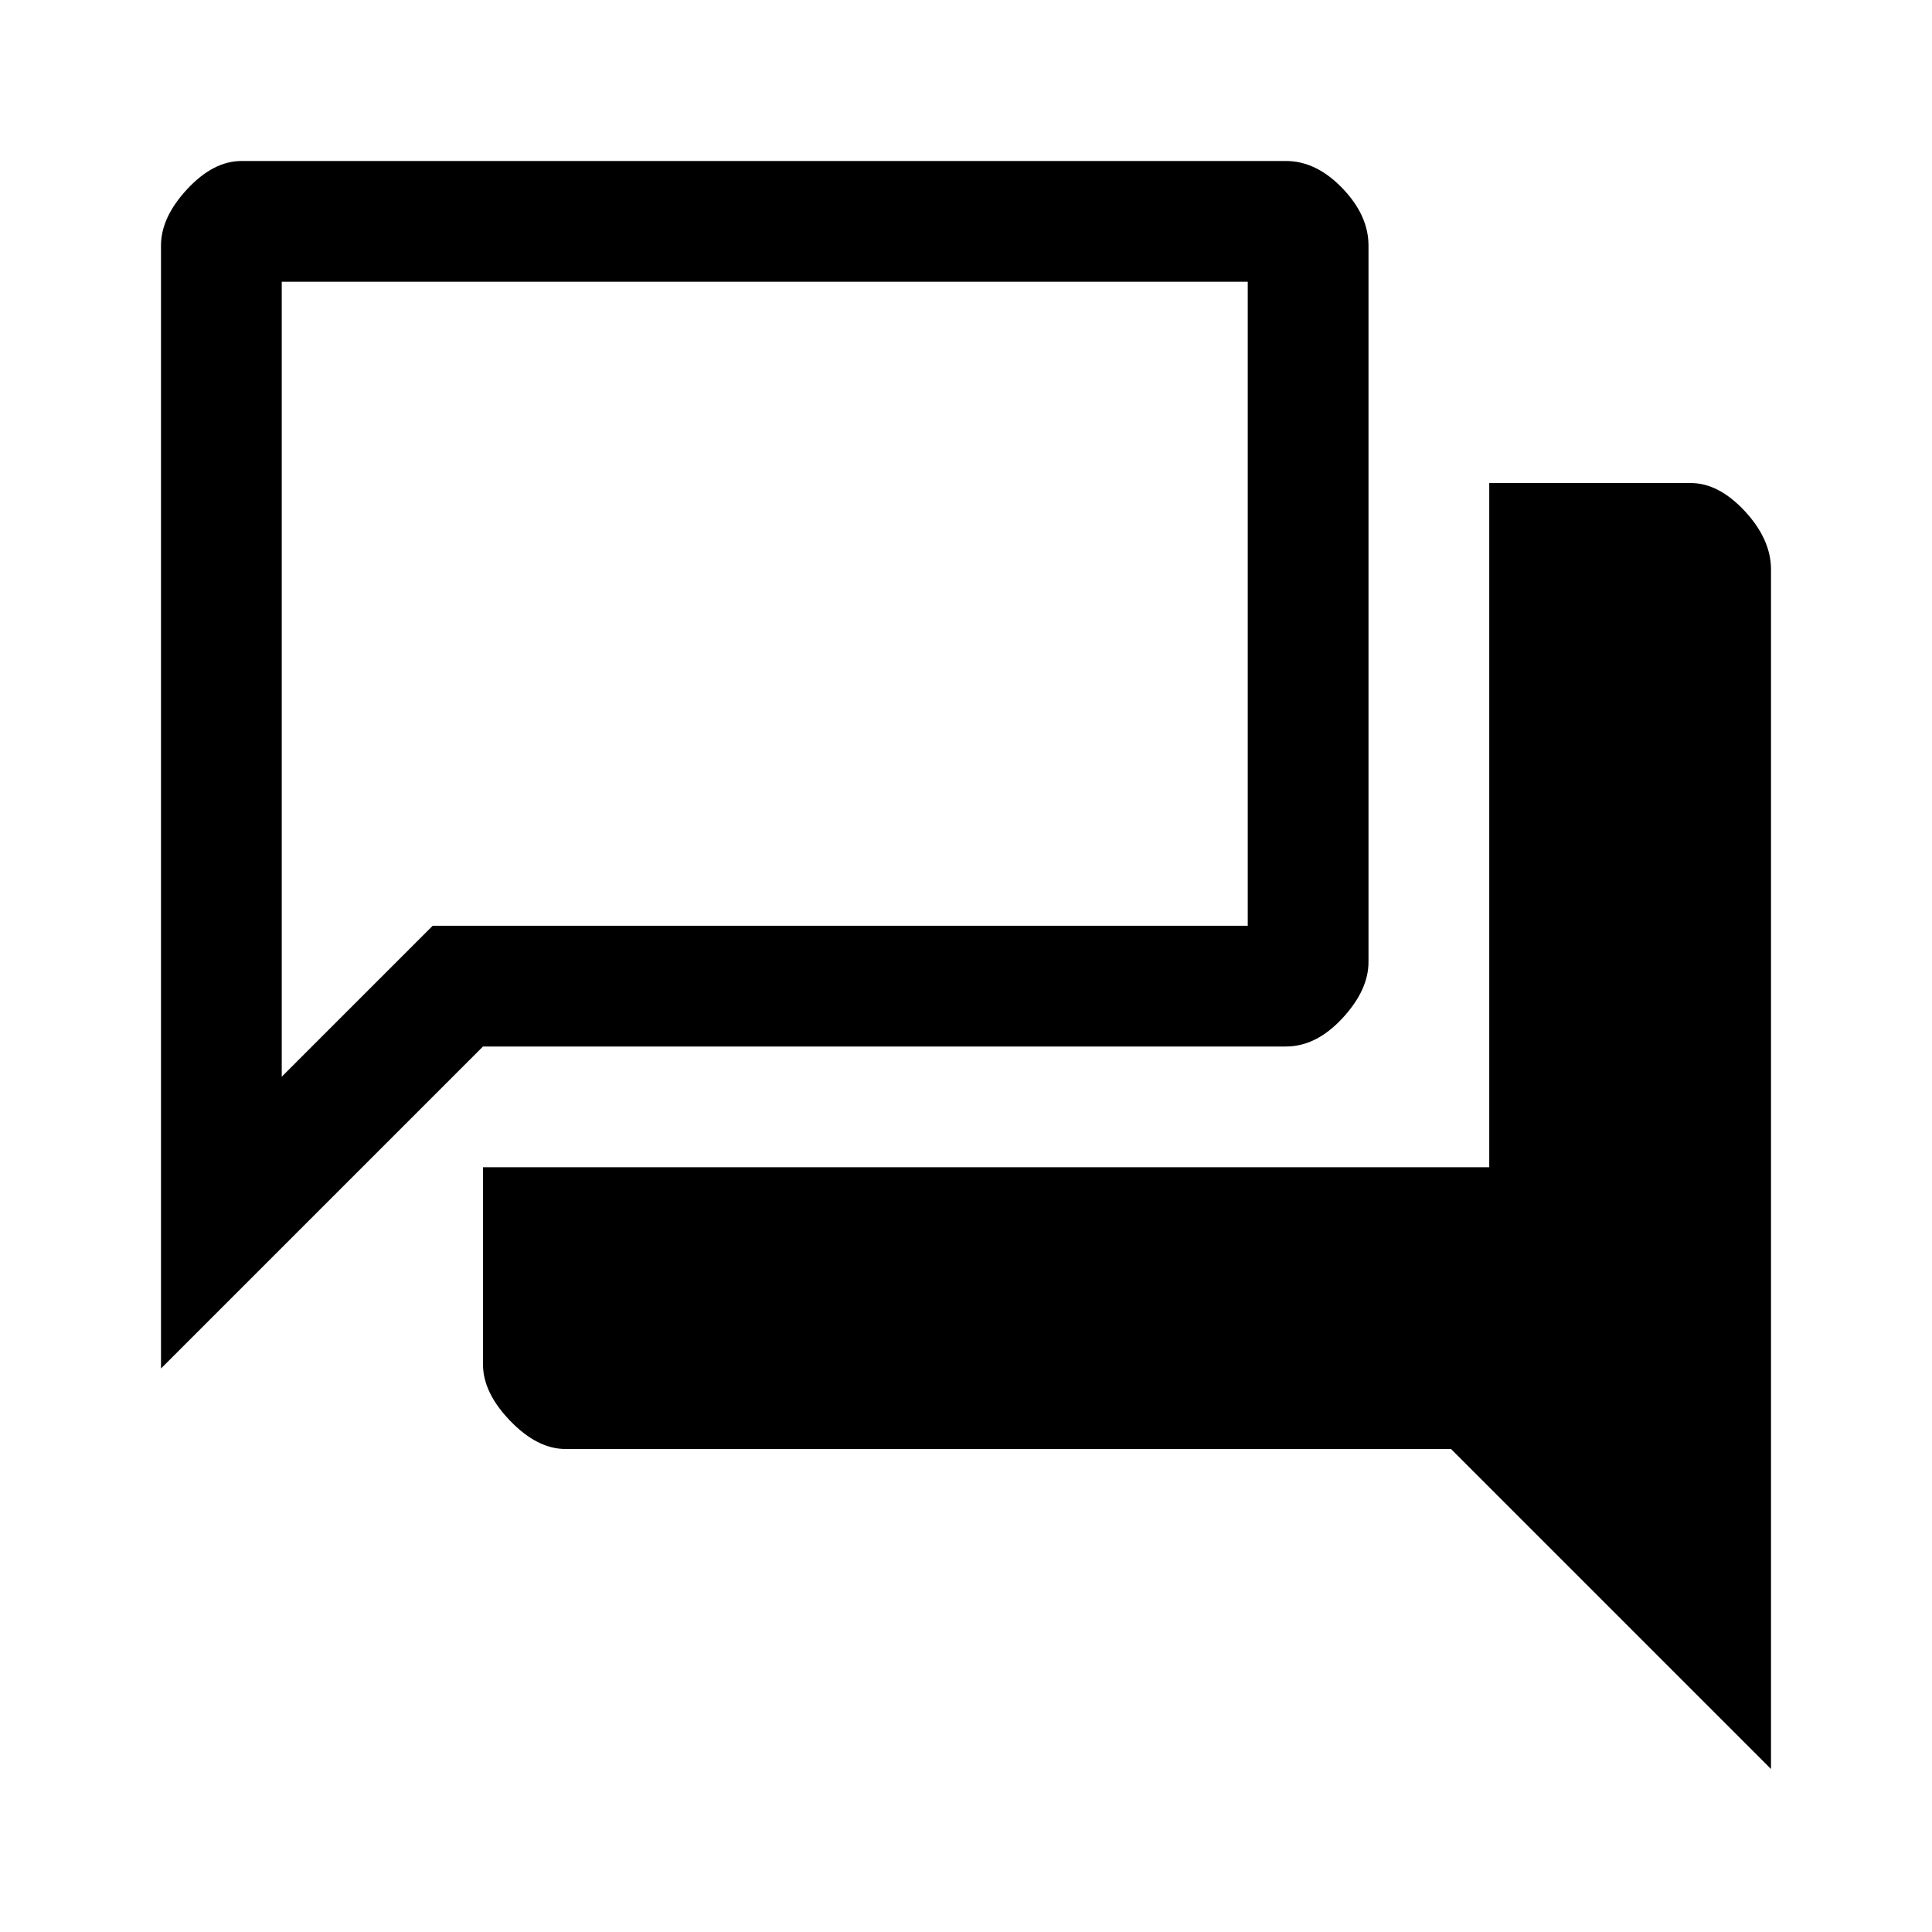
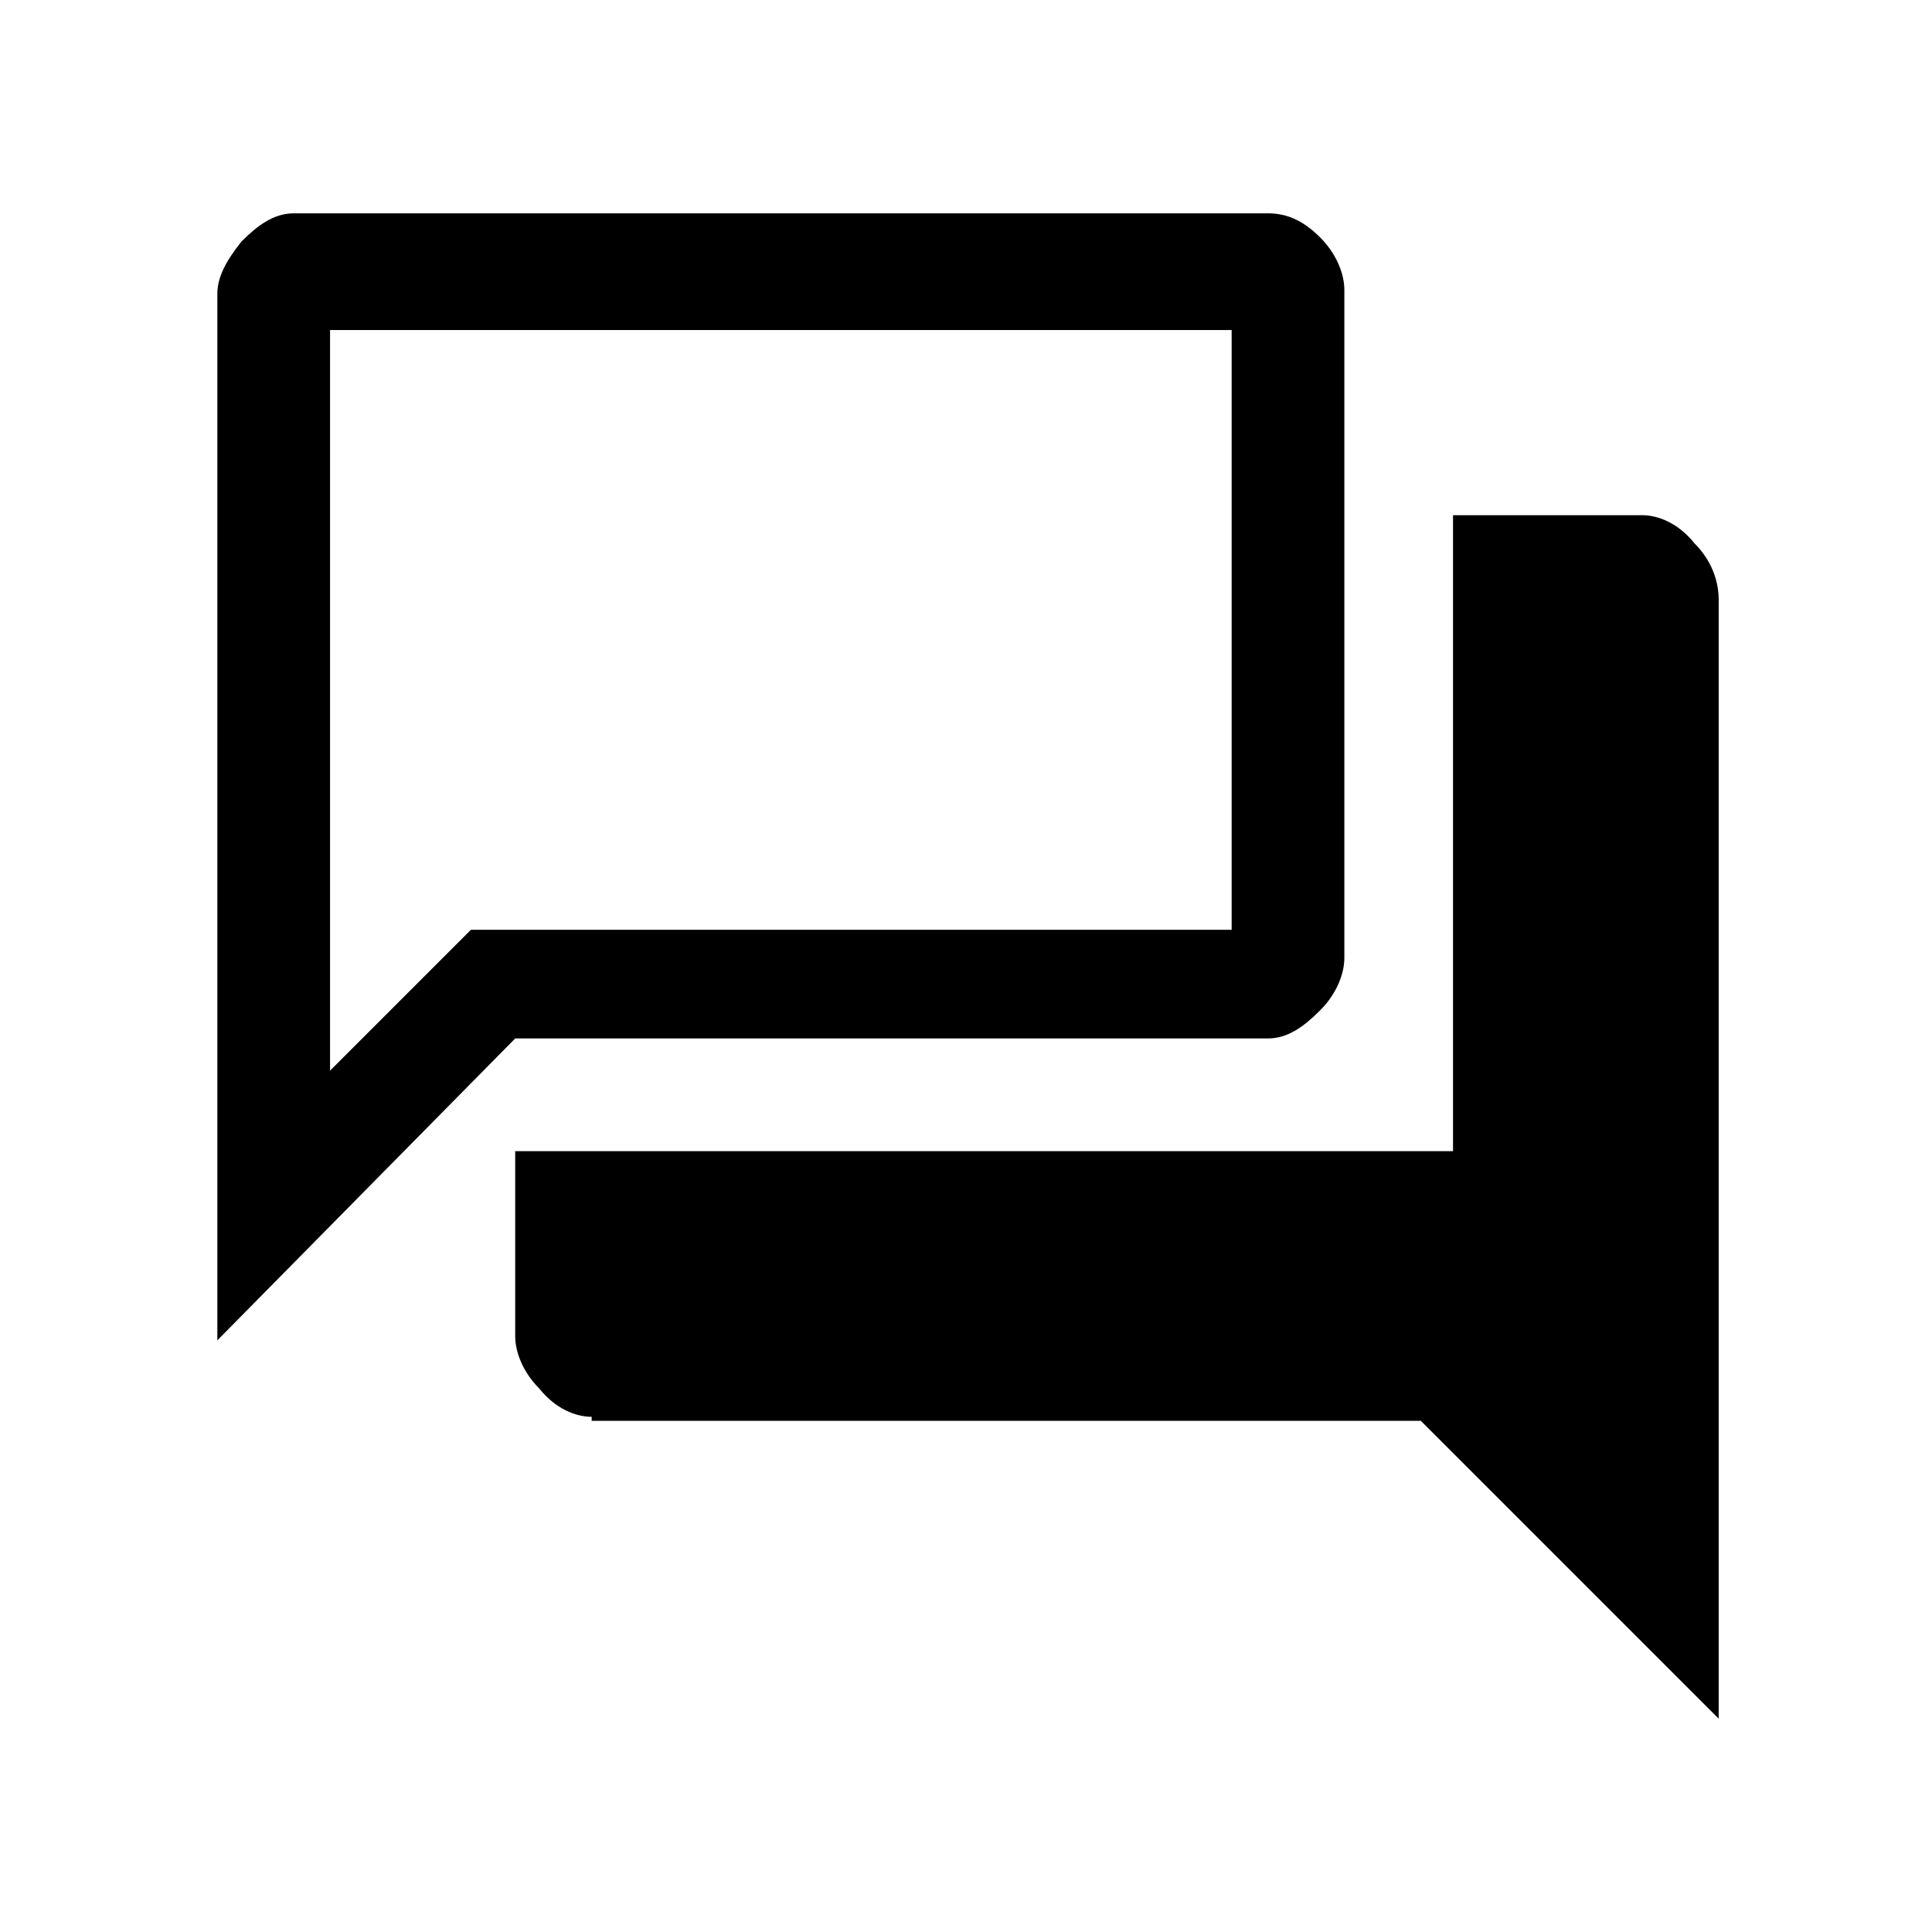
- <svg xmlns="http://www.w3.org/2000/svg" height="48" viewBox="0 96 960 960" width="48">
-   <path d="M80 776V218q0-14 13-28t27-14h519q15 0 28 13.5t13 28.5v356q0 14-13 28t-28 14H240L80 776Zm201 40q-14 0-27.5-14T240 774v-98h500V336h100q14 0 27 14t13 29v596L721 816H281Zm339-580H140v395l75-75h405V236Zm-480 0v395-395Z" />
+ <svg xmlns="http://www.w3.org/2000/svg" version="1.1" id="圖層_1" x="0px" y="0px" viewBox="0 0 48 48" style="enable-background:new 0 0 48 48;" xml:space="preserve">
+   <path d="M5.4,33.3v-26C5.4,6.9,5.6,6.5,6,6c0.4-0.4,0.8-0.7,1.3-0.7h24.2c0.5,0,0.9,0.2,1.3,0.6c0.4,0.4,0.6,0.9,0.6,1.3v16.6  c0,0.4-0.2,0.9-0.6,1.3s-0.8,0.7-1.3,0.7H12.8L5.4,33.3z M14.7,35.2c-0.4,0-0.9-0.2-1.3-0.7c-0.4-0.4-0.6-0.9-0.6-1.3v-4.6h23.3  V12.8h4.7c0.4,0,0.9,0.2,1.3,0.7c0.4,0.4,0.6,0.9,0.6,1.4v27.8l-7.4-7.4H14.7z M30.5,8.2H8.2v18.4l3.5-3.5h18.9V8.2z M8.2,8.2v18.4  V8.2z" />
</svg>
